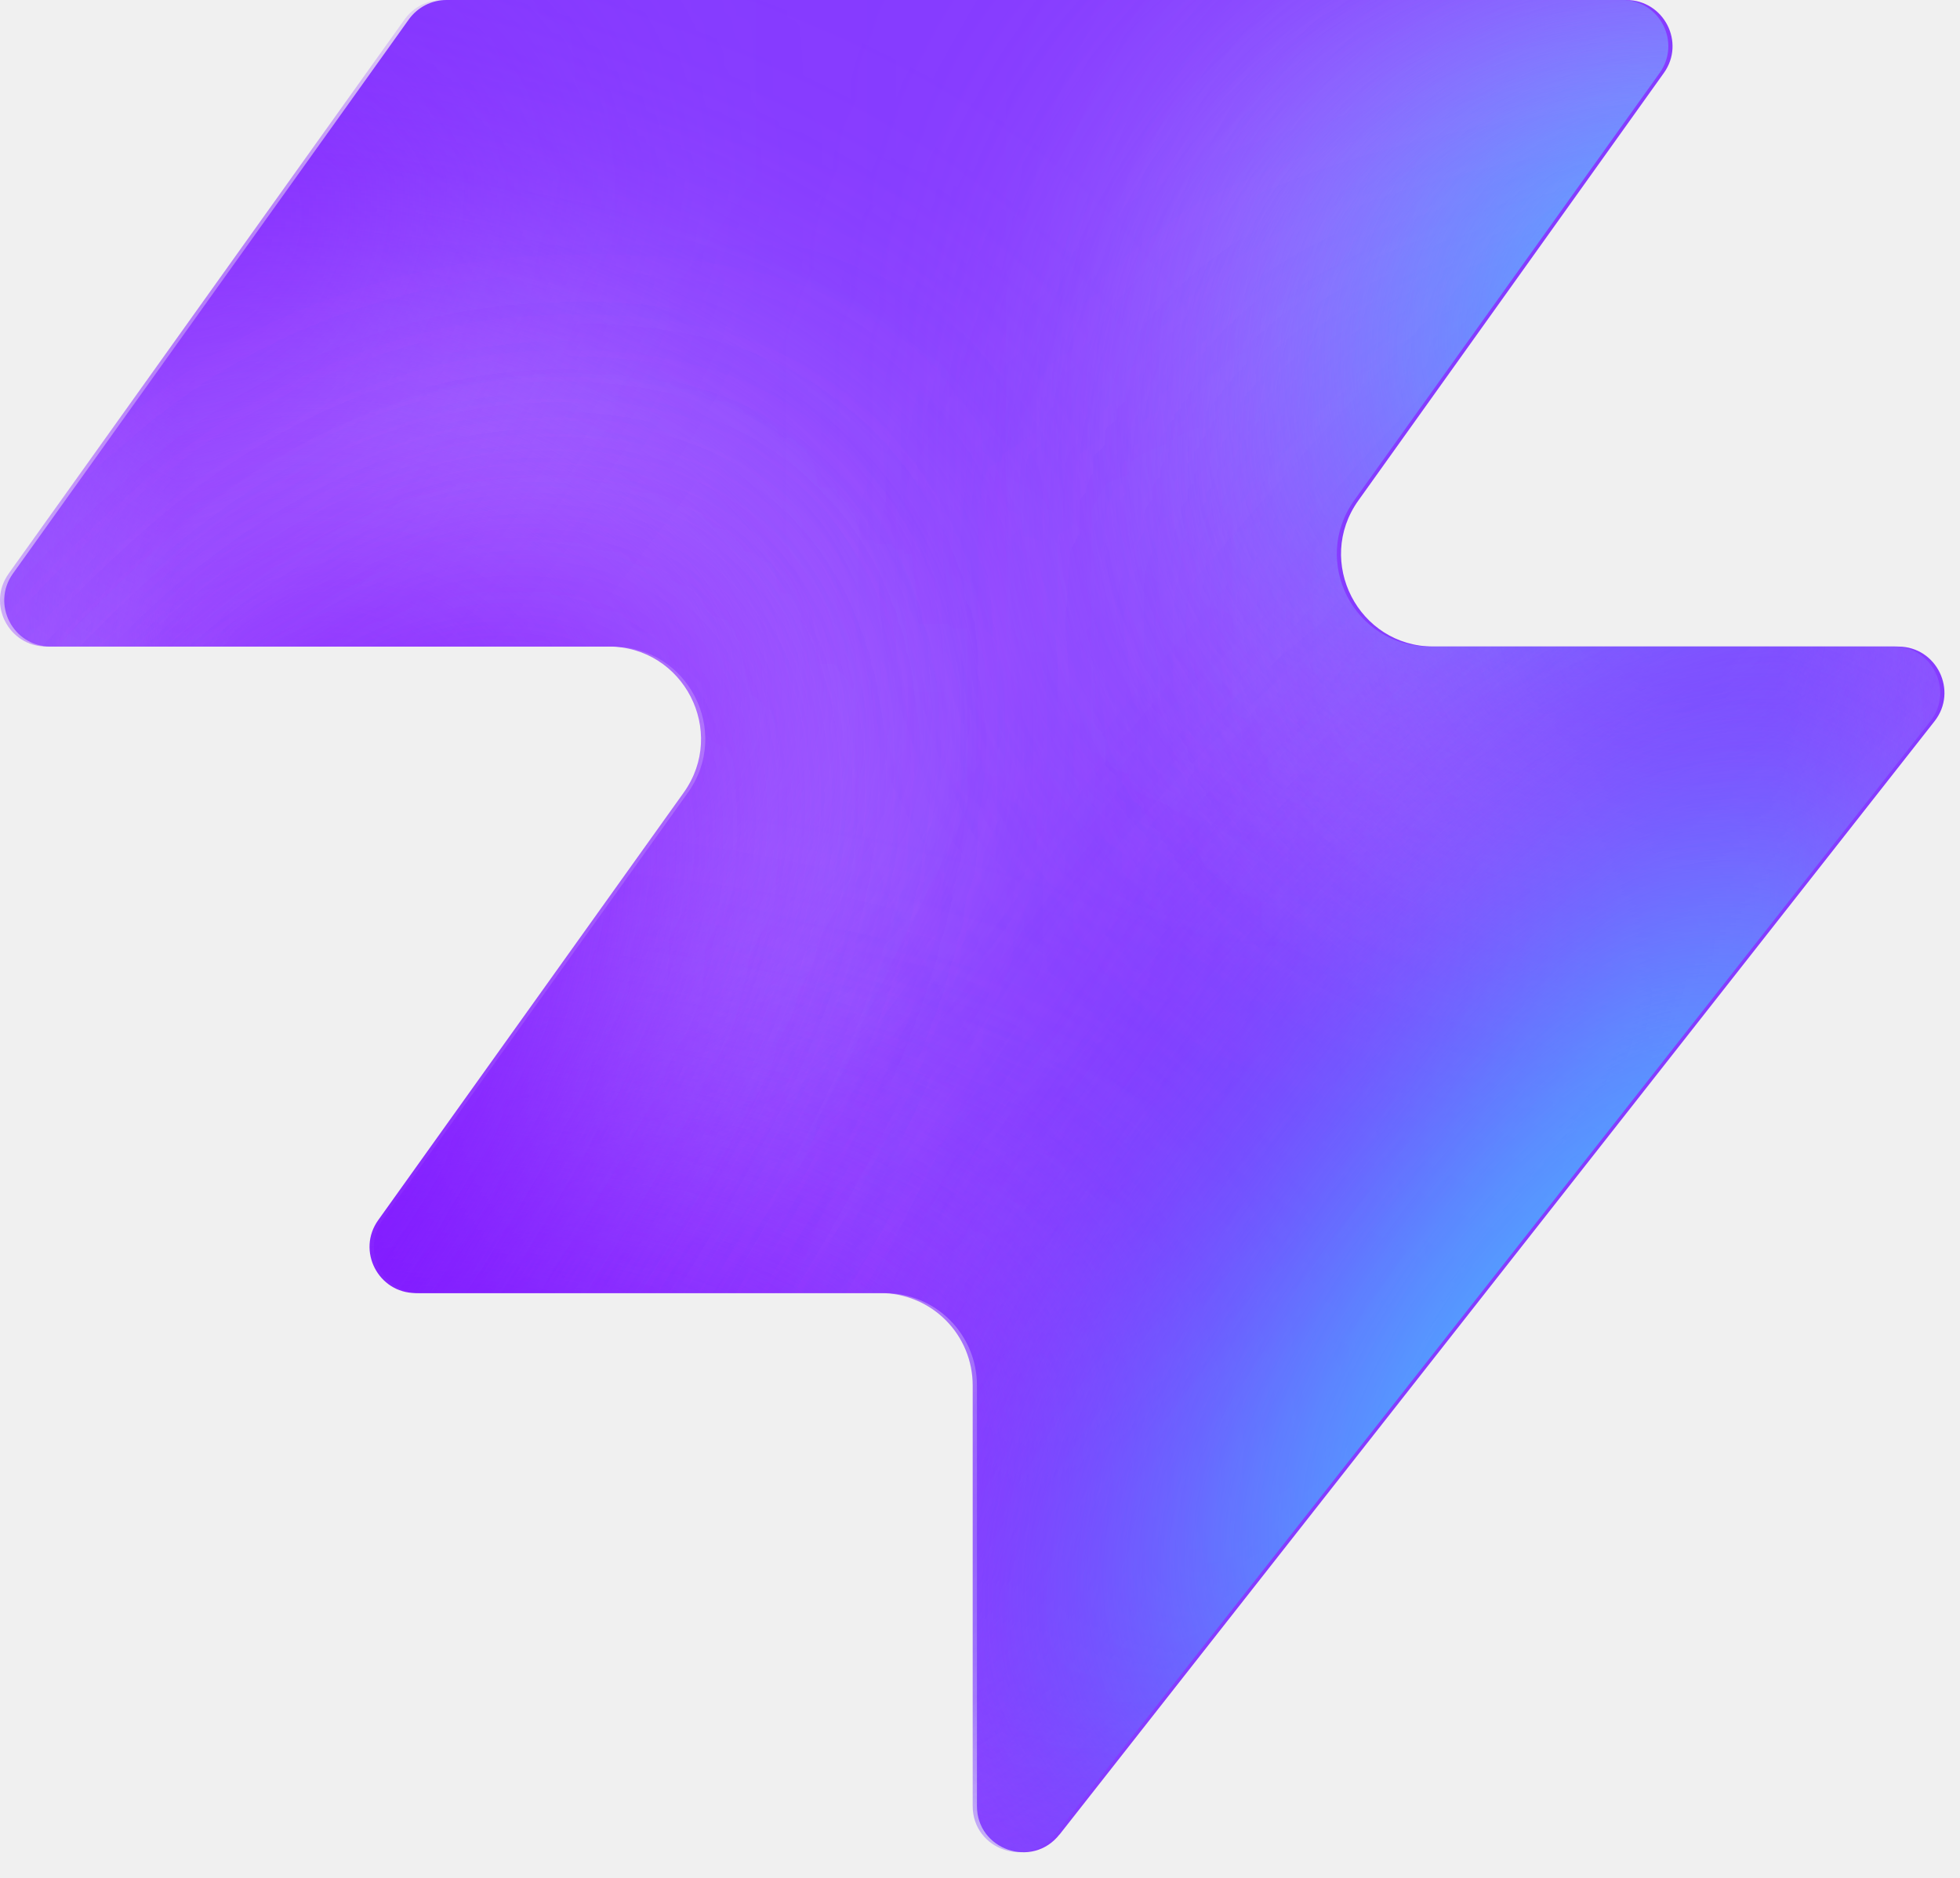
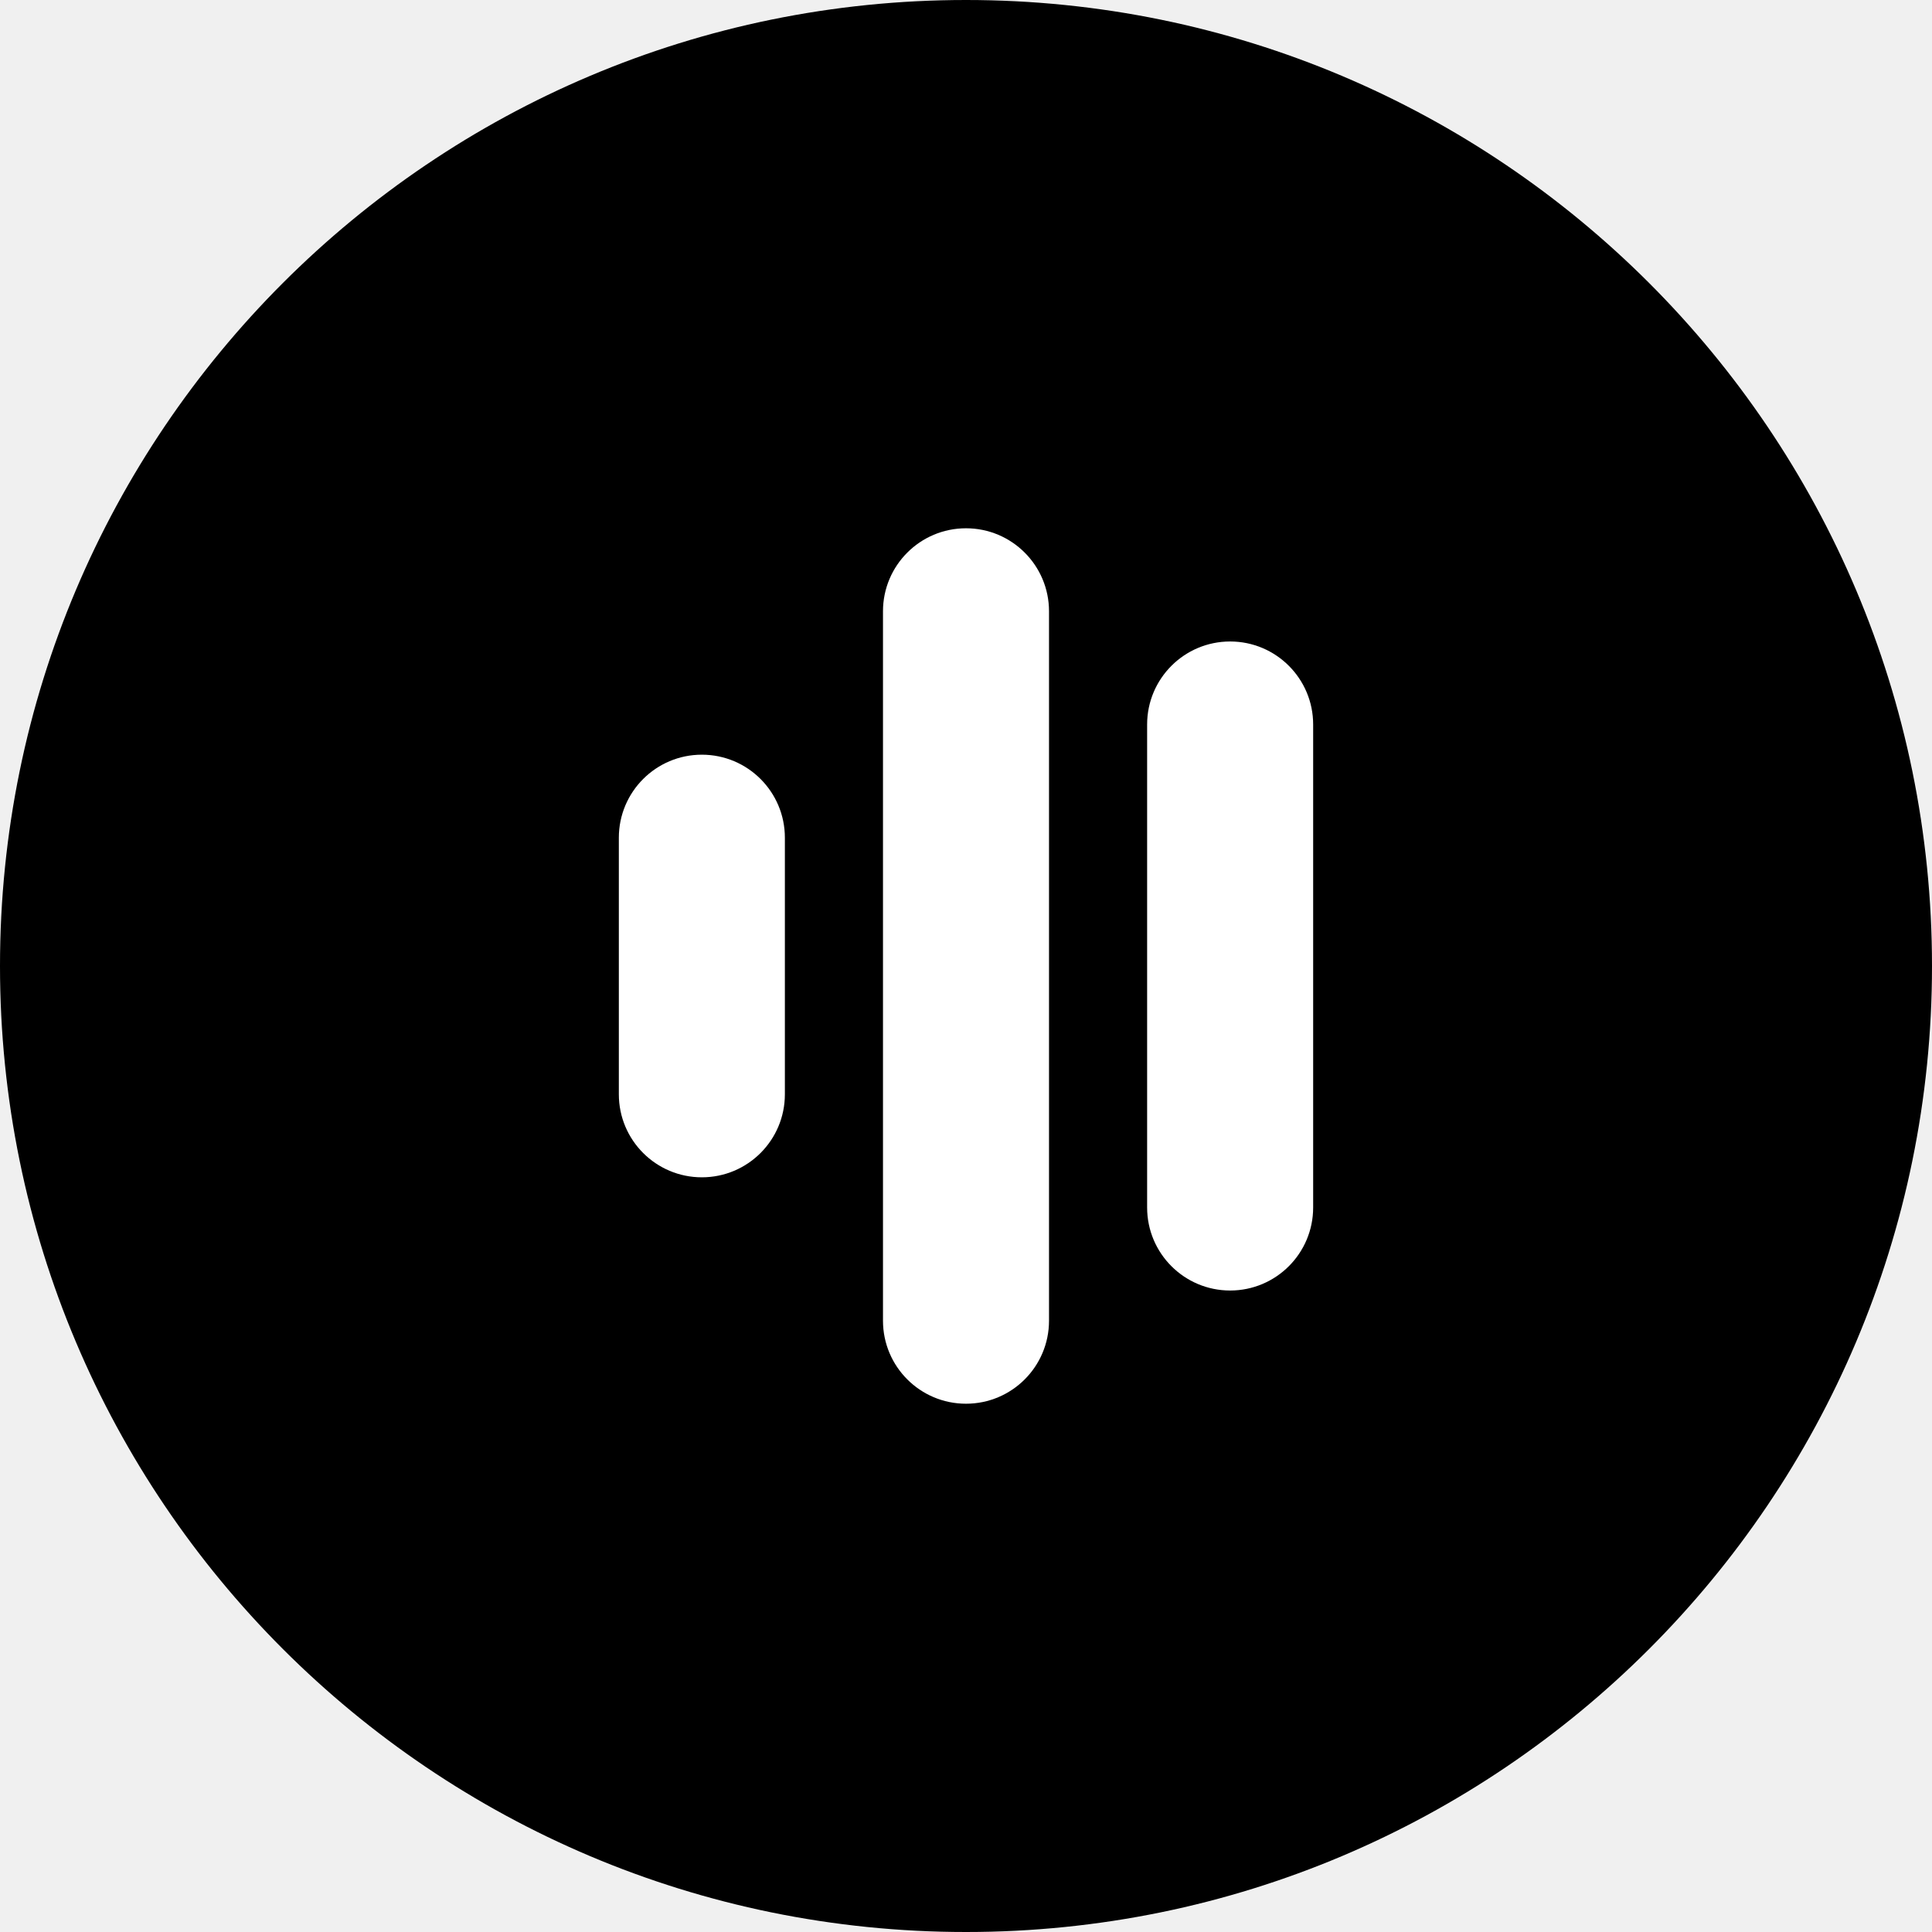
- <svg xmlns="http://www.w3.org/2000/svg" width="48" height="46" fill="none" viewBox="0 0 48 46">
-   <path fill="#863bff" d="M25.946 44.938c-.664.845-2.021.375-2.021-.698V33.937a2.26 2.26 0 0 0-2.262-2.262H10.287c-.92 0-1.456-1.04-.92-1.788l7.48-10.471c1.07-1.497 0-3.578-1.842-3.578H1.237c-.92 0-1.456-1.04-.92-1.788L10.013.474c.214-.297.556-.474.92-.474h28.894c.92 0 1.456 1.04.92 1.788l-7.48 10.471c-1.07 1.498 0 3.579 1.842 3.579h11.377c.943 0 1.473 1.088.89 1.83L25.947 44.94z" style="fill:#863bff;fill:color(display-p3 .525 .23 1);fill-opacity:1" />
-   <mask id="a" width="48" height="46" x="0" y="0" maskUnits="userSpaceOnUse" style="mask-type:alpha">
-     <path fill="#000" d="M25.842 44.938c-.664.844-2.021.375-2.021-.698V33.937a2.26 2.26 0 0 0-2.262-2.262H10.183c-.92 0-1.456-1.04-.92-1.788l7.48-10.471c1.07-1.498 0-3.579-1.842-3.579H1.133c-.92 0-1.456-1.04-.92-1.787L9.91.473c.214-.297.556-.474.92-.474h28.894c.92 0 1.456 1.04.92 1.788l-7.48 10.471c-1.07 1.498 0 3.578 1.842 3.578h11.377c.943 0 1.473 1.088.89 1.832L25.843 44.94z" style="fill:#000;fill-opacity:1" />
-   </mask>
-   <g mask="url(#a)">
-     <g filter="url(#b)">
-       <ellipse cx="5.508" cy="14.704" fill="#ede6ff" rx="5.508" ry="14.704" style="fill:#ede6ff;fill:color(display-p3 .927 .903 1);fill-opacity:1" transform="matrix(.00324 1 1 -.00324 -4.47 31.516)" />
-     </g>
-     <g filter="url(#c)">
-       <ellipse cx="10.399" cy="29.851" fill="#ede6ff" rx="10.399" ry="29.851" style="fill:#ede6ff;fill:color(display-p3 .927 .903 1);fill-opacity:1" transform="matrix(.00324 1 1 -.00324 -39.328 7.883)" />
-     </g>
-     <g filter="url(#d)">
-       <ellipse cx="5.508" cy="30.487" fill="#7e14ff" rx="5.508" ry="30.487" style="fill:#7e14ff;fill:color(display-p3 .492 .077 1);fill-opacity:1" transform="rotate(89.814 -25.913 -14.639)scale(1 -1)" />
-     </g>
-     <g filter="url(#e)">
-       <ellipse cx="5.508" cy="30.599" fill="#7e14ff" rx="5.508" ry="30.599" style="fill:#7e14ff;fill:color(display-p3 .492 .077 1);fill-opacity:1" transform="rotate(89.814 -32.644 -3.334)scale(1 -1)" />
-     </g>
-     <g filter="url(#f)">
-       <ellipse cx="5.508" cy="30.599" fill="#7e14ff" rx="5.508" ry="30.599" style="fill:#7e14ff;fill:color(display-p3 .492 .077 1);fill-opacity:1" transform="matrix(.00324 1 1 -.00324 -34.34 30.47)" />
-     </g>
-     <g filter="url(#g)">
-       <ellipse cx="14.072" cy="22.078" fill="#ede6ff" rx="14.072" ry="22.078" style="fill:#ede6ff;fill:color(display-p3 .927 .903 1);fill-opacity:1" transform="rotate(93.35 24.506 48.493)scale(-1 1)" />
-     </g>
-     <g filter="url(#h)">
-       <ellipse cx="3.47" cy="21.501" fill="#7e14ff" rx="3.47" ry="21.501" style="fill:#7e14ff;fill:color(display-p3 .492 .077 1);fill-opacity:1" transform="rotate(89.009 28.708 47.59)scale(-1 1)" />
-     </g>
-     <g filter="url(#i)">
-       <ellipse cx="3.47" cy="21.501" fill="#7e14ff" rx="3.47" ry="21.501" style="fill:#7e14ff;fill:color(display-p3 .492 .077 1);fill-opacity:1" transform="rotate(89.009 28.708 47.59)scale(-1 1)" />
-     </g>
-     <g filter="url(#j)">
-       <ellipse cx=".387" cy="8.972" fill="#7e14ff" rx="4.407" ry="29.108" style="fill:#7e14ff;fill:color(display-p3 .492 .077 1);fill-opacity:1" transform="rotate(39.51 .387 8.972)" />
-     </g>
-     <g filter="url(#k)">
-       <ellipse cx="47.523" cy="-6.092" fill="#7e14ff" rx="4.407" ry="29.108" style="fill:#7e14ff;fill:color(display-p3 .492 .077 1);fill-opacity:1" transform="rotate(37.892 47.523 -6.092)" />
-     </g>
-     <g filter="url(#l)">
-       <ellipse cx="41.412" cy="6.333" fill="#47bfff" rx="5.971" ry="9.665" style="fill:#47bfff;fill:color(display-p3 .28 .748 1);fill-opacity:1" transform="rotate(37.892 41.412 6.333)" />
-     </g>
-     <g filter="url(#m)">
-       <ellipse cx="-1.879" cy="38.332" fill="#7e14ff" rx="4.407" ry="29.108" style="fill:#7e14ff;fill:color(display-p3 .492 .077 1);fill-opacity:1" transform="rotate(37.892 -1.88 38.332)" />
-     </g>
-     <g filter="url(#n)">
-       <ellipse cx="-1.879" cy="38.332" fill="#7e14ff" rx="4.407" ry="29.108" style="fill:#7e14ff;fill:color(display-p3 .492 .077 1);fill-opacity:1" transform="rotate(37.892 -1.88 38.332)" />
-     </g>
-     <g filter="url(#o)">
-       <ellipse cx="35.651" cy="29.907" fill="#7e14ff" rx="4.407" ry="29.108" style="fill:#7e14ff;fill:color(display-p3 .492 .077 1);fill-opacity:1" transform="rotate(37.892 35.651 29.907)" />
-     </g>
-     <g filter="url(#p)">
-       <ellipse cx="38.418" cy="32.4" fill="#47bfff" rx="5.971" ry="15.297" style="fill:#47bfff;fill:color(display-p3 .28 .748 1);fill-opacity:1" transform="rotate(37.892 38.418 32.4)" />
-     </g>
-   </g>
-   <defs>
-     <filter id="b" width="60.045" height="41.654" x="-19.77" y="16.149" color-interpolation-filters="sRGB" filterUnits="userSpaceOnUse">
-       <feFlood flood-opacity="0" result="BackgroundImageFix" />
-       <feBlend in="SourceGraphic" in2="BackgroundImageFix" result="shape" />
-       <feGaussianBlur result="effect1_foregroundBlur_2002_17158" stdDeviation="7.659" />
-     </filter>
-     <filter id="c" width="90.34" height="51.437" x="-54.613" y="-7.533" color-interpolation-filters="sRGB" filterUnits="userSpaceOnUse">
-       <feFlood flood-opacity="0" result="BackgroundImageFix" />
-       <feBlend in="SourceGraphic" in2="BackgroundImageFix" result="shape" />
-       <feGaussianBlur result="effect1_foregroundBlur_2002_17158" stdDeviation="7.659" />
-     </filter>
-     <filter id="d" width="79.355" height="29.4" x="-49.64" y="2.03" color-interpolation-filters="sRGB" filterUnits="userSpaceOnUse">
-       <feFlood flood-opacity="0" result="BackgroundImageFix" />
-       <feBlend in="SourceGraphic" in2="BackgroundImageFix" result="shape" />
-       <feGaussianBlur result="effect1_foregroundBlur_2002_17158" stdDeviation="4.596" />
-     </filter>
-     <filter id="e" width="79.579" height="29.4" x="-45.045" y="20.029" color-interpolation-filters="sRGB" filterUnits="userSpaceOnUse">
-       <feFlood flood-opacity="0" result="BackgroundImageFix" />
-       <feBlend in="SourceGraphic" in2="BackgroundImageFix" result="shape" />
-       <feGaussianBlur result="effect1_foregroundBlur_2002_17158" stdDeviation="4.596" />
-     </filter>
-     <filter id="f" width="79.579" height="29.4" x="-43.513" y="21.178" color-interpolation-filters="sRGB" filterUnits="userSpaceOnUse">
-       <feFlood flood-opacity="0" result="BackgroundImageFix" />
-       <feBlend in="SourceGraphic" in2="BackgroundImageFix" result="shape" />
-       <feGaussianBlur result="effect1_foregroundBlur_2002_17158" stdDeviation="4.596" />
-     </filter>
-     <filter id="g" width="74.749" height="58.852" x="15.756" y="-17.901" color-interpolation-filters="sRGB" filterUnits="userSpaceOnUse">
-       <feFlood flood-opacity="0" result="BackgroundImageFix" />
-       <feBlend in="SourceGraphic" in2="BackgroundImageFix" result="shape" />
-       <feGaussianBlur result="effect1_foregroundBlur_2002_17158" stdDeviation="7.659" />
-     </filter>
-     <filter id="h" width="61.377" height="25.362" x="23.548" y="2.284" color-interpolation-filters="sRGB" filterUnits="userSpaceOnUse">
-       <feFlood flood-opacity="0" result="BackgroundImageFix" />
-       <feBlend in="SourceGraphic" in2="BackgroundImageFix" result="shape" />
-       <feGaussianBlur result="effect1_foregroundBlur_2002_17158" stdDeviation="4.596" />
-     </filter>
-     <filter id="i" width="61.377" height="25.362" x="23.548" y="2.284" color-interpolation-filters="sRGB" filterUnits="userSpaceOnUse">
-       <feFlood flood-opacity="0" result="BackgroundImageFix" />
-       <feBlend in="SourceGraphic" in2="BackgroundImageFix" result="shape" />
-       <feGaussianBlur result="effect1_foregroundBlur_2002_17158" stdDeviation="4.596" />
-     </filter>
-     <filter id="j" width="56.045" height="63.649" x="-27.636" y="-22.853" color-interpolation-filters="sRGB" filterUnits="userSpaceOnUse">
-       <feFlood flood-opacity="0" result="BackgroundImageFix" />
-       <feBlend in="SourceGraphic" in2="BackgroundImageFix" result="shape" />
-       <feGaussianBlur result="effect1_foregroundBlur_2002_17158" stdDeviation="4.596" />
-     </filter>
-     <filter id="k" width="54.814" height="64.646" x="20.116" y="-38.415" color-interpolation-filters="sRGB" filterUnits="userSpaceOnUse">
-       <feFlood flood-opacity="0" result="BackgroundImageFix" />
-       <feBlend in="SourceGraphic" in2="BackgroundImageFix" result="shape" />
-       <feGaussianBlur result="effect1_foregroundBlur_2002_17158" stdDeviation="4.596" />
-     </filter>
-     <filter id="l" width="33.541" height="35.313" x="24.641" y="-11.323" color-interpolation-filters="sRGB" filterUnits="userSpaceOnUse">
-       <feFlood flood-opacity="0" result="BackgroundImageFix" />
-       <feBlend in="SourceGraphic" in2="BackgroundImageFix" result="shape" />
-       <feGaussianBlur result="effect1_foregroundBlur_2002_17158" stdDeviation="4.596" />
-     </filter>
-     <filter id="m" width="54.814" height="64.646" x="-29.286" y="6.009" color-interpolation-filters="sRGB" filterUnits="userSpaceOnUse">
-       <feFlood flood-opacity="0" result="BackgroundImageFix" />
-       <feBlend in="SourceGraphic" in2="BackgroundImageFix" result="shape" />
-       <feGaussianBlur result="effect1_foregroundBlur_2002_17158" stdDeviation="4.596" />
-     </filter>
-     <filter id="n" width="54.814" height="64.646" x="-29.286" y="6.009" color-interpolation-filters="sRGB" filterUnits="userSpaceOnUse">
-       <feFlood flood-opacity="0" result="BackgroundImageFix" />
-       <feBlend in="SourceGraphic" in2="BackgroundImageFix" result="shape" />
-       <feGaussianBlur result="effect1_foregroundBlur_2002_17158" stdDeviation="4.596" />
-     </filter>
-     <filter id="o" width="54.814" height="64.646" x="8.244" y="-2.416" color-interpolation-filters="sRGB" filterUnits="userSpaceOnUse">
-       <feFlood flood-opacity="0" result="BackgroundImageFix" />
-       <feBlend in="SourceGraphic" in2="BackgroundImageFix" result="shape" />
-       <feGaussianBlur result="effect1_foregroundBlur_2002_17158" stdDeviation="4.596" />
-     </filter>
-     <filter id="p" width="39.409" height="43.623" x="18.713" y="10.588" color-interpolation-filters="sRGB" filterUnits="userSpaceOnUse">
-       <feFlood flood-opacity="0" result="BackgroundImageFix" />
-       <feBlend in="SourceGraphic" in2="BackgroundImageFix" result="shape" />
-       <feGaussianBlur result="effect1_foregroundBlur_2002_17158" stdDeviation="4.596" />
-     </filter>
-   </defs>
+ <svg xmlns="http://www.w3.org/2000/svg" width="512" height="512" viewBox="0 0 512 512" fill="none">
+   <circle cx="256" cy="256" r="256" fill="#000000" />
+   <rect x="164" y="200" width="44" height="112" rx="22" fill="#FFFFFF" />
+   <rect x="234" y="140" width="44" height="232" rx="22" fill="#FFFFFF" />
+   <rect x="304" y="170" width="44" height="172" rx="22" fill="#FFFFFF" />
</svg>
